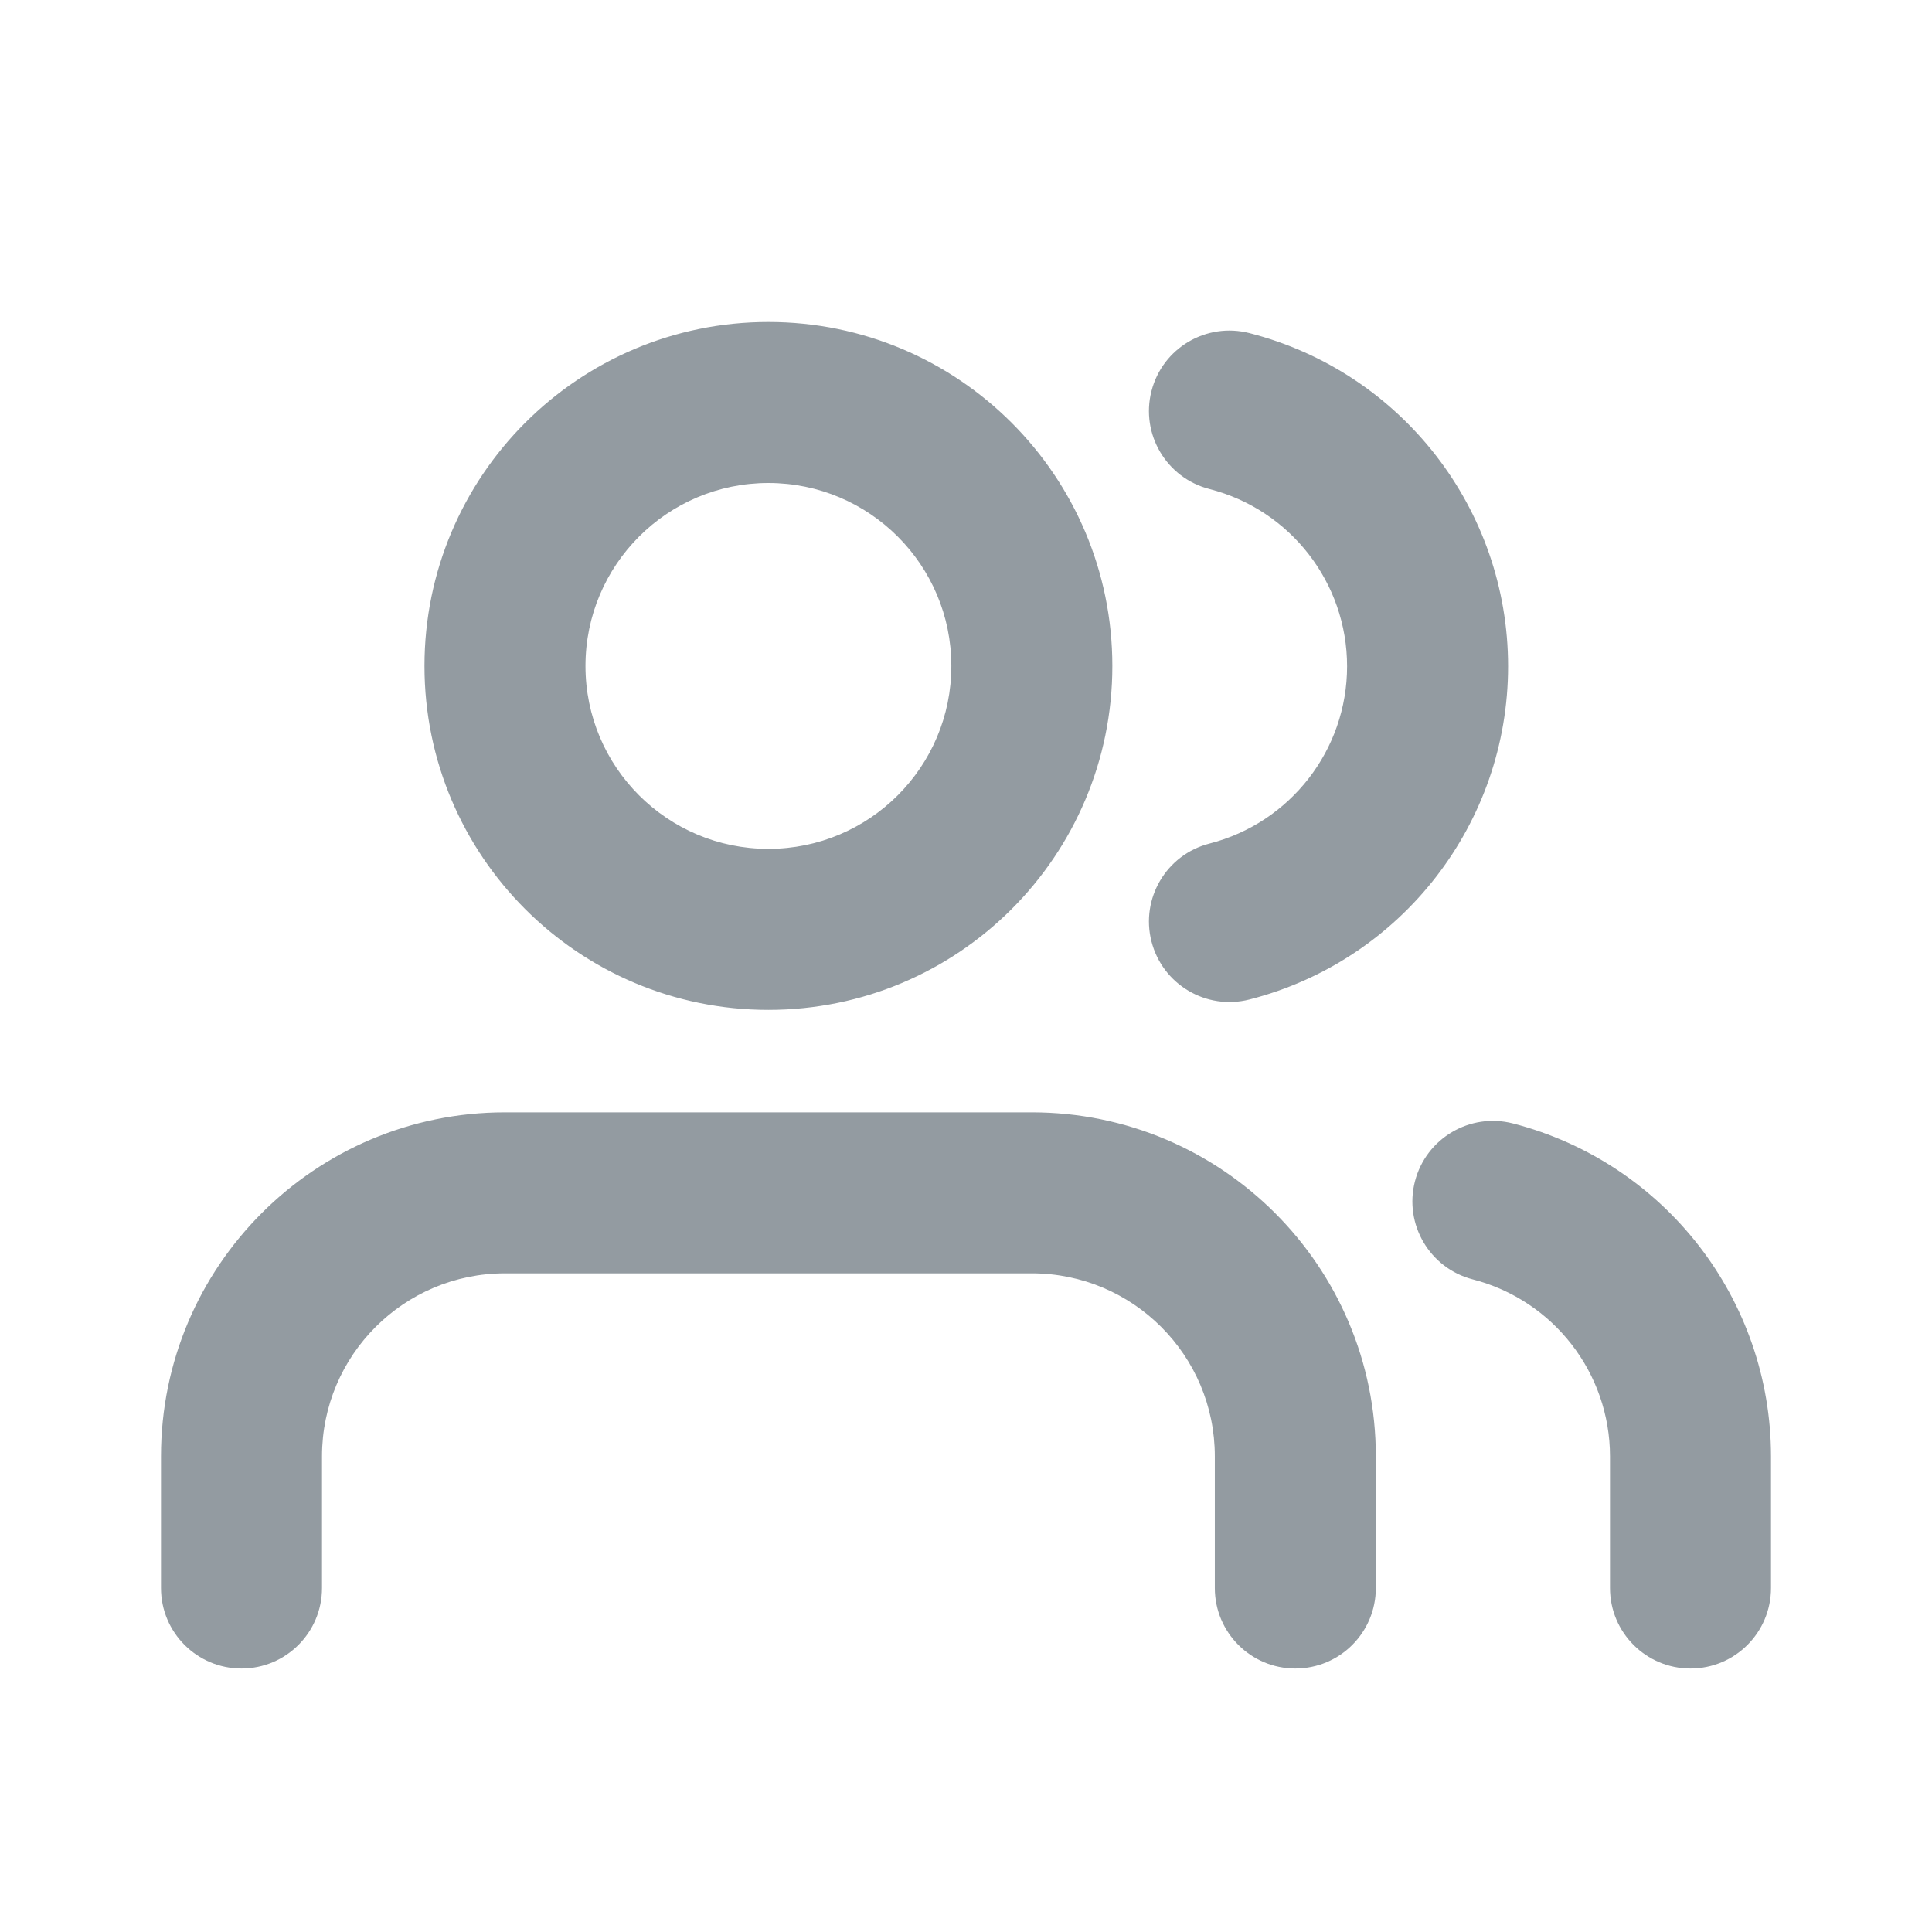
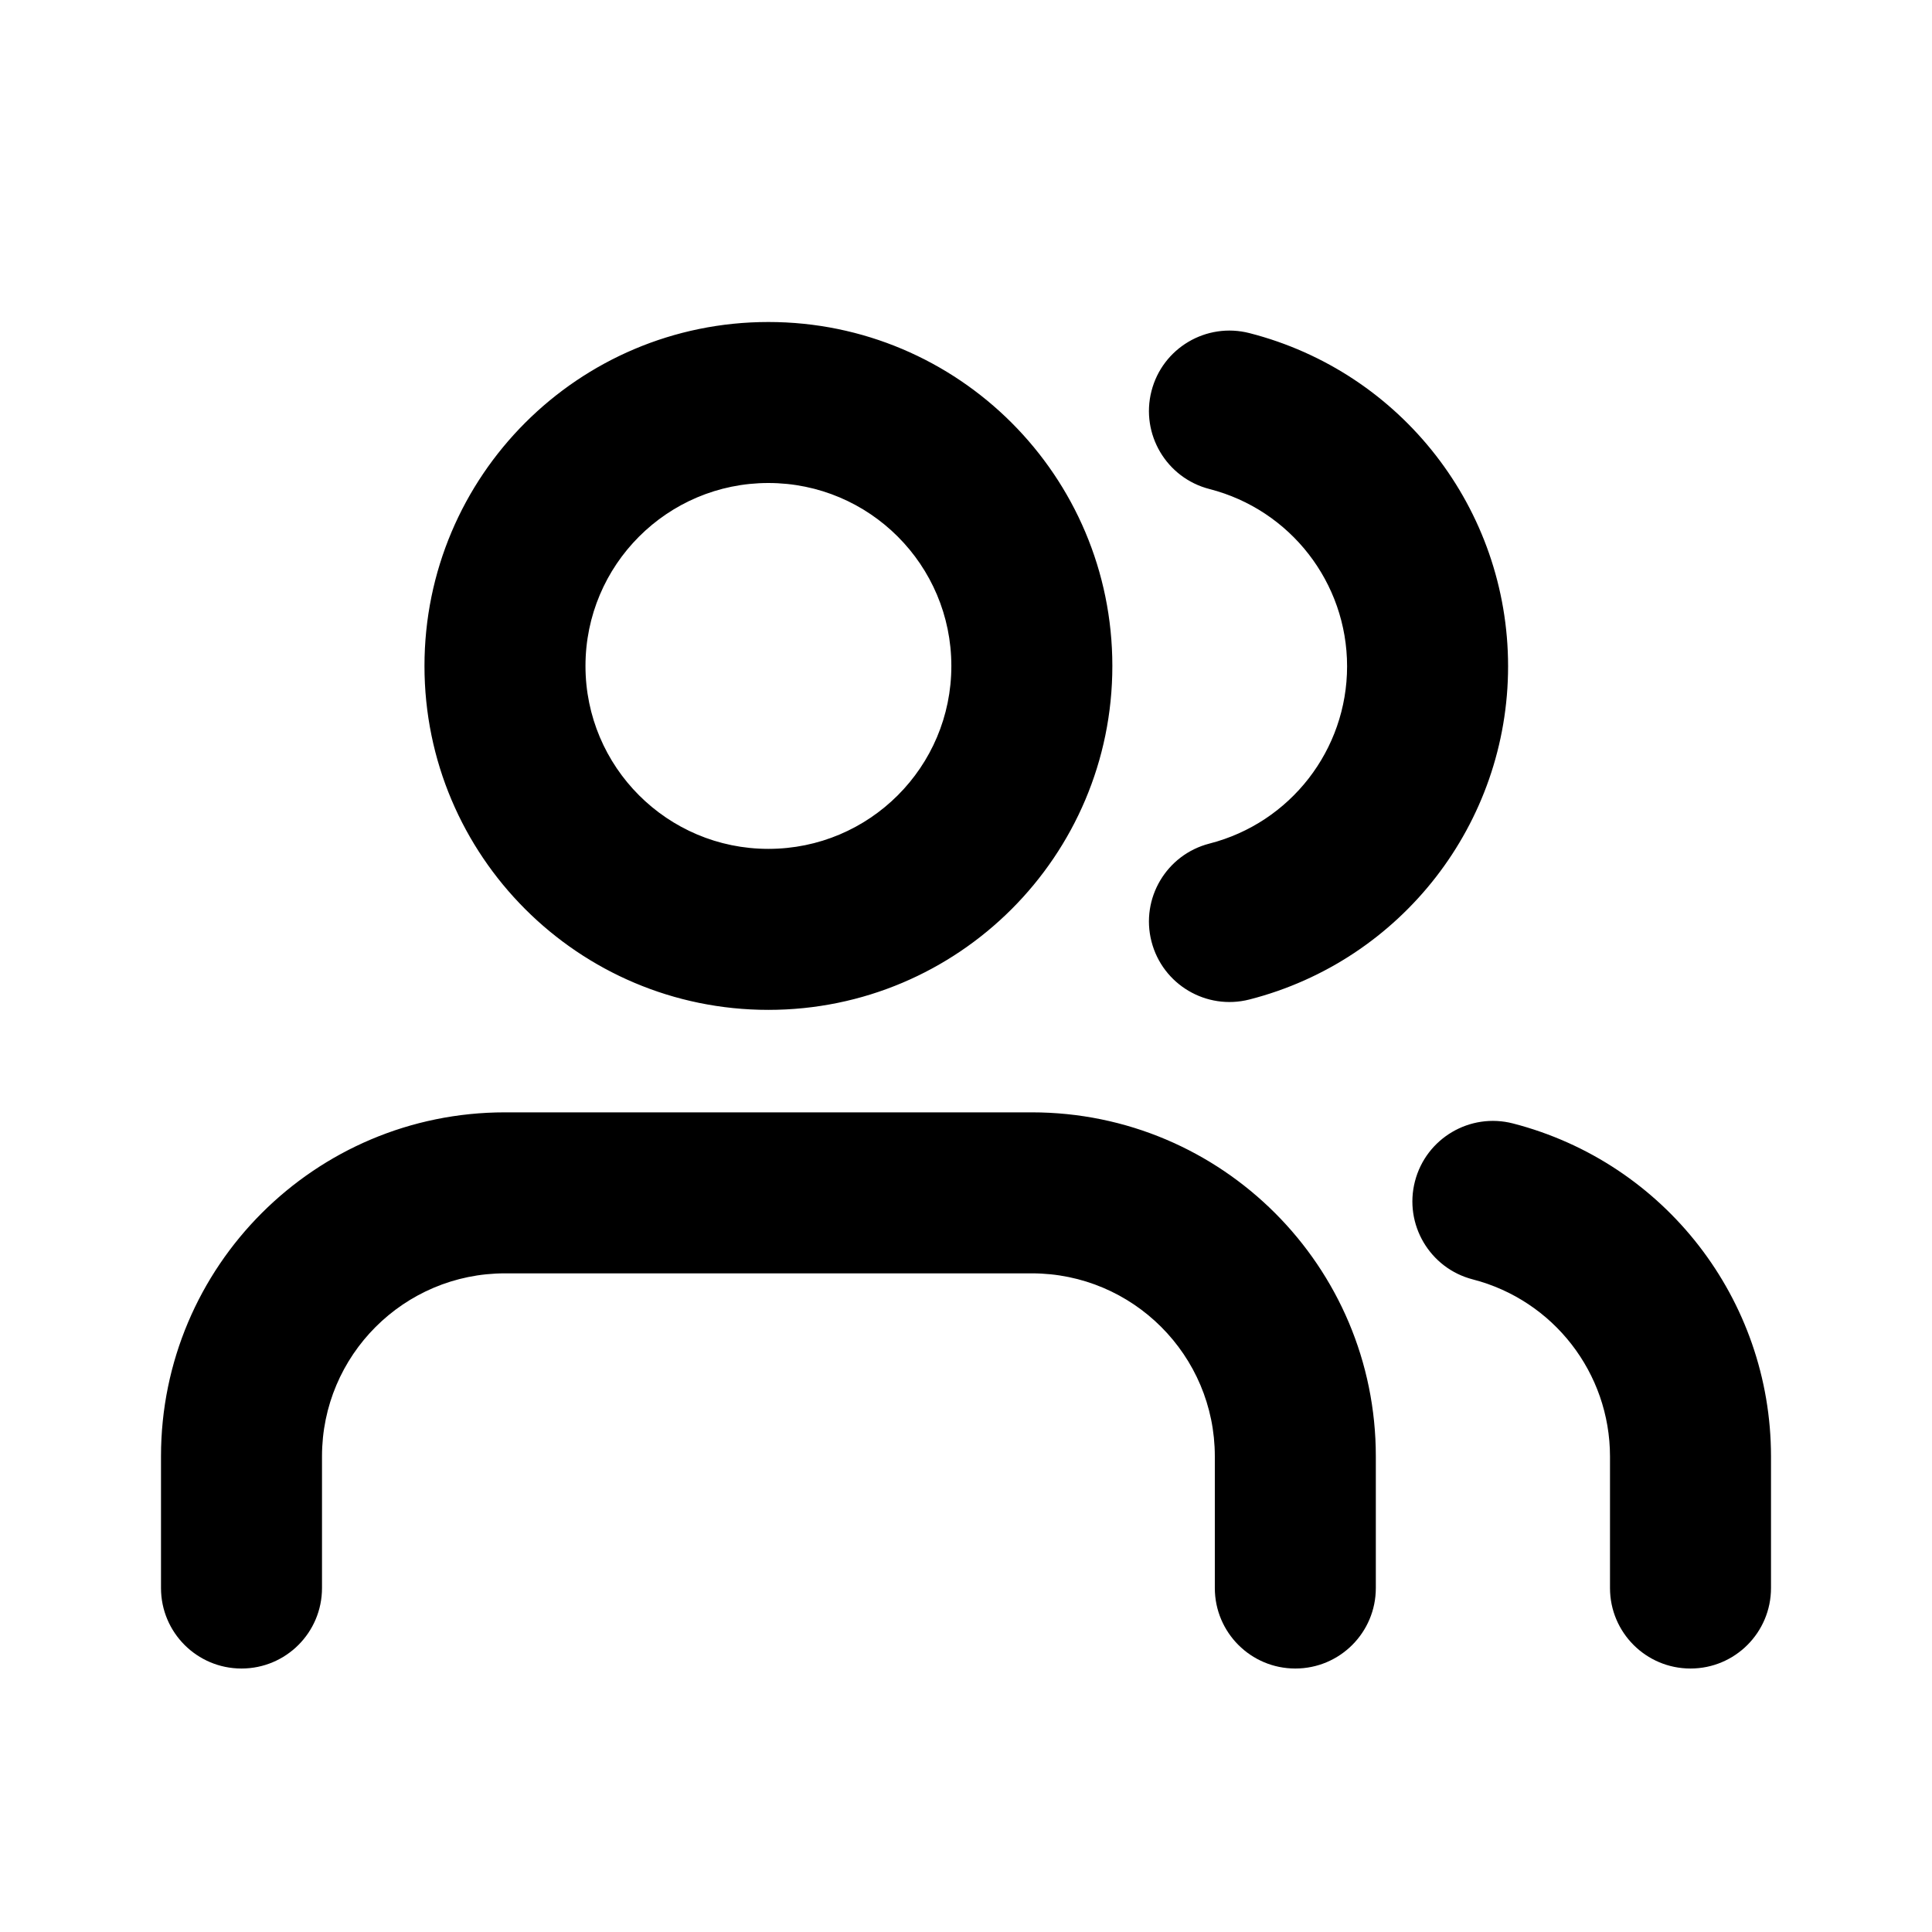
<svg xmlns="http://www.w3.org/2000/svg" width="24" height="24" viewBox="0 0 24 24">
-   <path fill="#939BA1" d="M17.091,19.727 L17.091,18.091 C17.091,15.731 15.178,13.818 12.818,13.818 L6.273,13.818 C3.913,13.818 2,15.731 2,18.091 L2,19.727 C2,20.28 2.448,20.727 3,20.727 C3.552,20.727 4,20.28 4,19.727 L4,18.091 C4,16.836 5.018,15.818 6.273,15.818 L12.818,15.818 C14.073,15.818 15.091,16.836 15.091,18.091 L15.091,19.727 C15.091,20.28 15.539,20.727 16.091,20.727 C16.643,20.727 17.091,20.28 17.091,19.727 Z M9.545,12.545 C7.186,12.545 5.273,10.632 5.273,8.273 C5.273,5.913 7.186,4 9.545,4 C11.905,4 13.818,5.913 13.818,8.273 C13.818,10.632 11.905,12.545 9.545,12.545 Z M9.545,10.545 C10.801,10.545 11.818,9.528 11.818,8.273 C11.818,7.018 10.801,6 9.545,6 C8.29,6 7.273,7.018 7.273,8.273 C7.273,9.528 8.29,10.545 9.545,10.545 Z M22,19.727 L22,18.091 C21.999,16.143 20.681,14.443 18.795,13.956 C18.261,13.818 17.715,14.14 17.577,14.675 C17.439,15.209 17.761,15.755 18.295,15.893 C19.298,16.152 19.999,17.056 20,18.092 L20,19.727 C20,20.28 20.448,20.727 21,20.727 C21.552,20.727 22,20.28 22,19.727 Z M15.025,6.075 C16.03,6.333 16.734,7.239 16.734,8.277 C16.734,9.315 16.03,10.221 15.025,10.479 C14.49,10.616 14.167,11.16 14.304,11.695 C14.441,12.23 14.986,12.553 15.521,12.416 C17.411,11.932 18.734,10.228 18.734,8.277 C18.734,6.325 17.411,4.622 15.521,4.138 C14.986,4.001 14.441,4.323 14.304,4.858 C14.167,5.393 14.49,5.938 15.025,6.075 Z" />
+   <path fill="" d="M17.091,19.727 L17.091,18.091 C17.091,15.731 15.178,13.818 12.818,13.818 L6.273,13.818 C3.913,13.818 2,15.731 2,18.091 L2,19.727 C2,20.28 2.448,20.727 3,20.727 C3.552,20.727 4,20.28 4,19.727 L4,18.091 C4,16.836 5.018,15.818 6.273,15.818 L12.818,15.818 C14.073,15.818 15.091,16.836 15.091,18.091 L15.091,19.727 C15.091,20.28 15.539,20.727 16.091,20.727 C16.643,20.727 17.091,20.28 17.091,19.727 Z M9.545,12.545 C7.186,12.545 5.273,10.632 5.273,8.273 C5.273,5.913 7.186,4 9.545,4 C11.905,4 13.818,5.913 13.818,8.273 C13.818,10.632 11.905,12.545 9.545,12.545 Z M9.545,10.545 C10.801,10.545 11.818,9.528 11.818,8.273 C11.818,7.018 10.801,6 9.545,6 C8.29,6 7.273,7.018 7.273,8.273 C7.273,9.528 8.29,10.545 9.545,10.545 Z M22,19.727 L22,18.091 C21.999,16.143 20.681,14.443 18.795,13.956 C18.261,13.818 17.715,14.14 17.577,14.675 C17.439,15.209 17.761,15.755 18.295,15.893 C19.298,16.152 19.999,17.056 20,18.092 L20,19.727 C20,20.28 20.448,20.727 21,20.727 C21.552,20.727 22,20.28 22,19.727 Z M15.025,6.075 C16.03,6.333 16.734,7.239 16.734,8.277 C16.734,9.315 16.03,10.221 15.025,10.479 C14.49,10.616 14.167,11.16 14.304,11.695 C14.441,12.23 14.986,12.553 15.521,12.416 C17.411,11.932 18.734,10.228 18.734,8.277 C18.734,6.325 17.411,4.622 15.521,4.138 C14.986,4.001 14.441,4.323 14.304,4.858 C14.167,5.393 14.49,5.938 15.025,6.075 Z" />
</svg>
